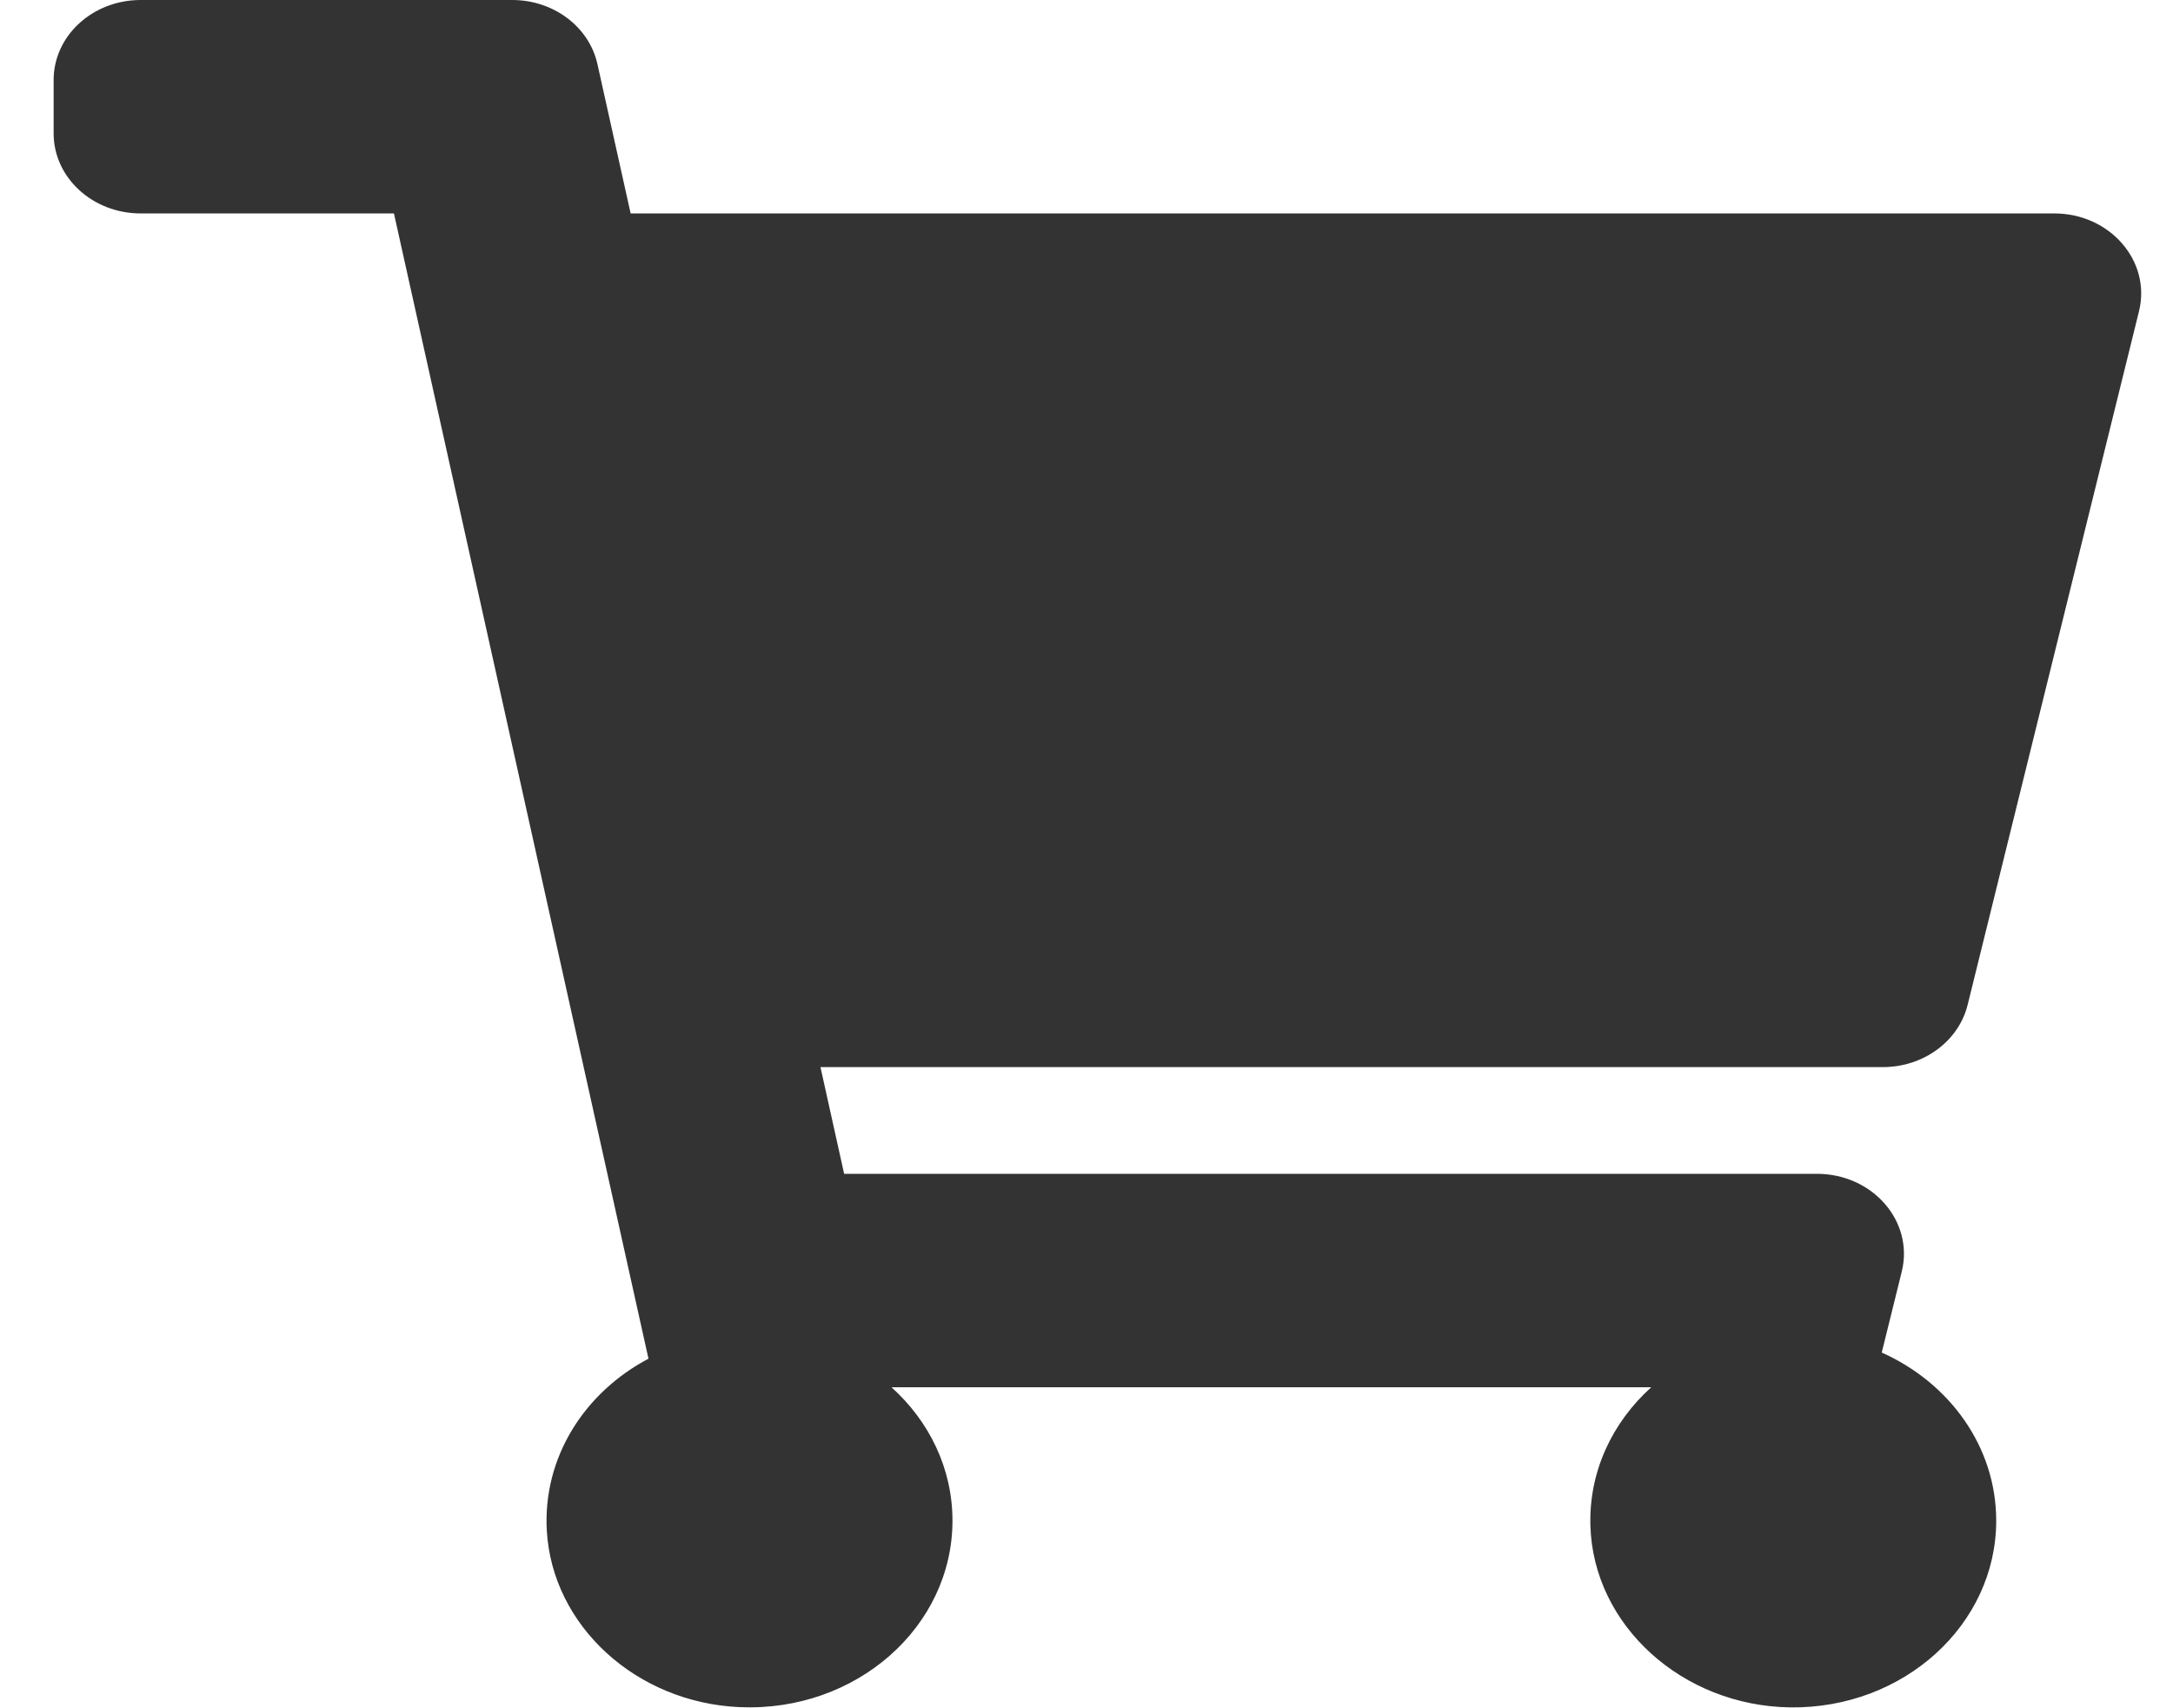
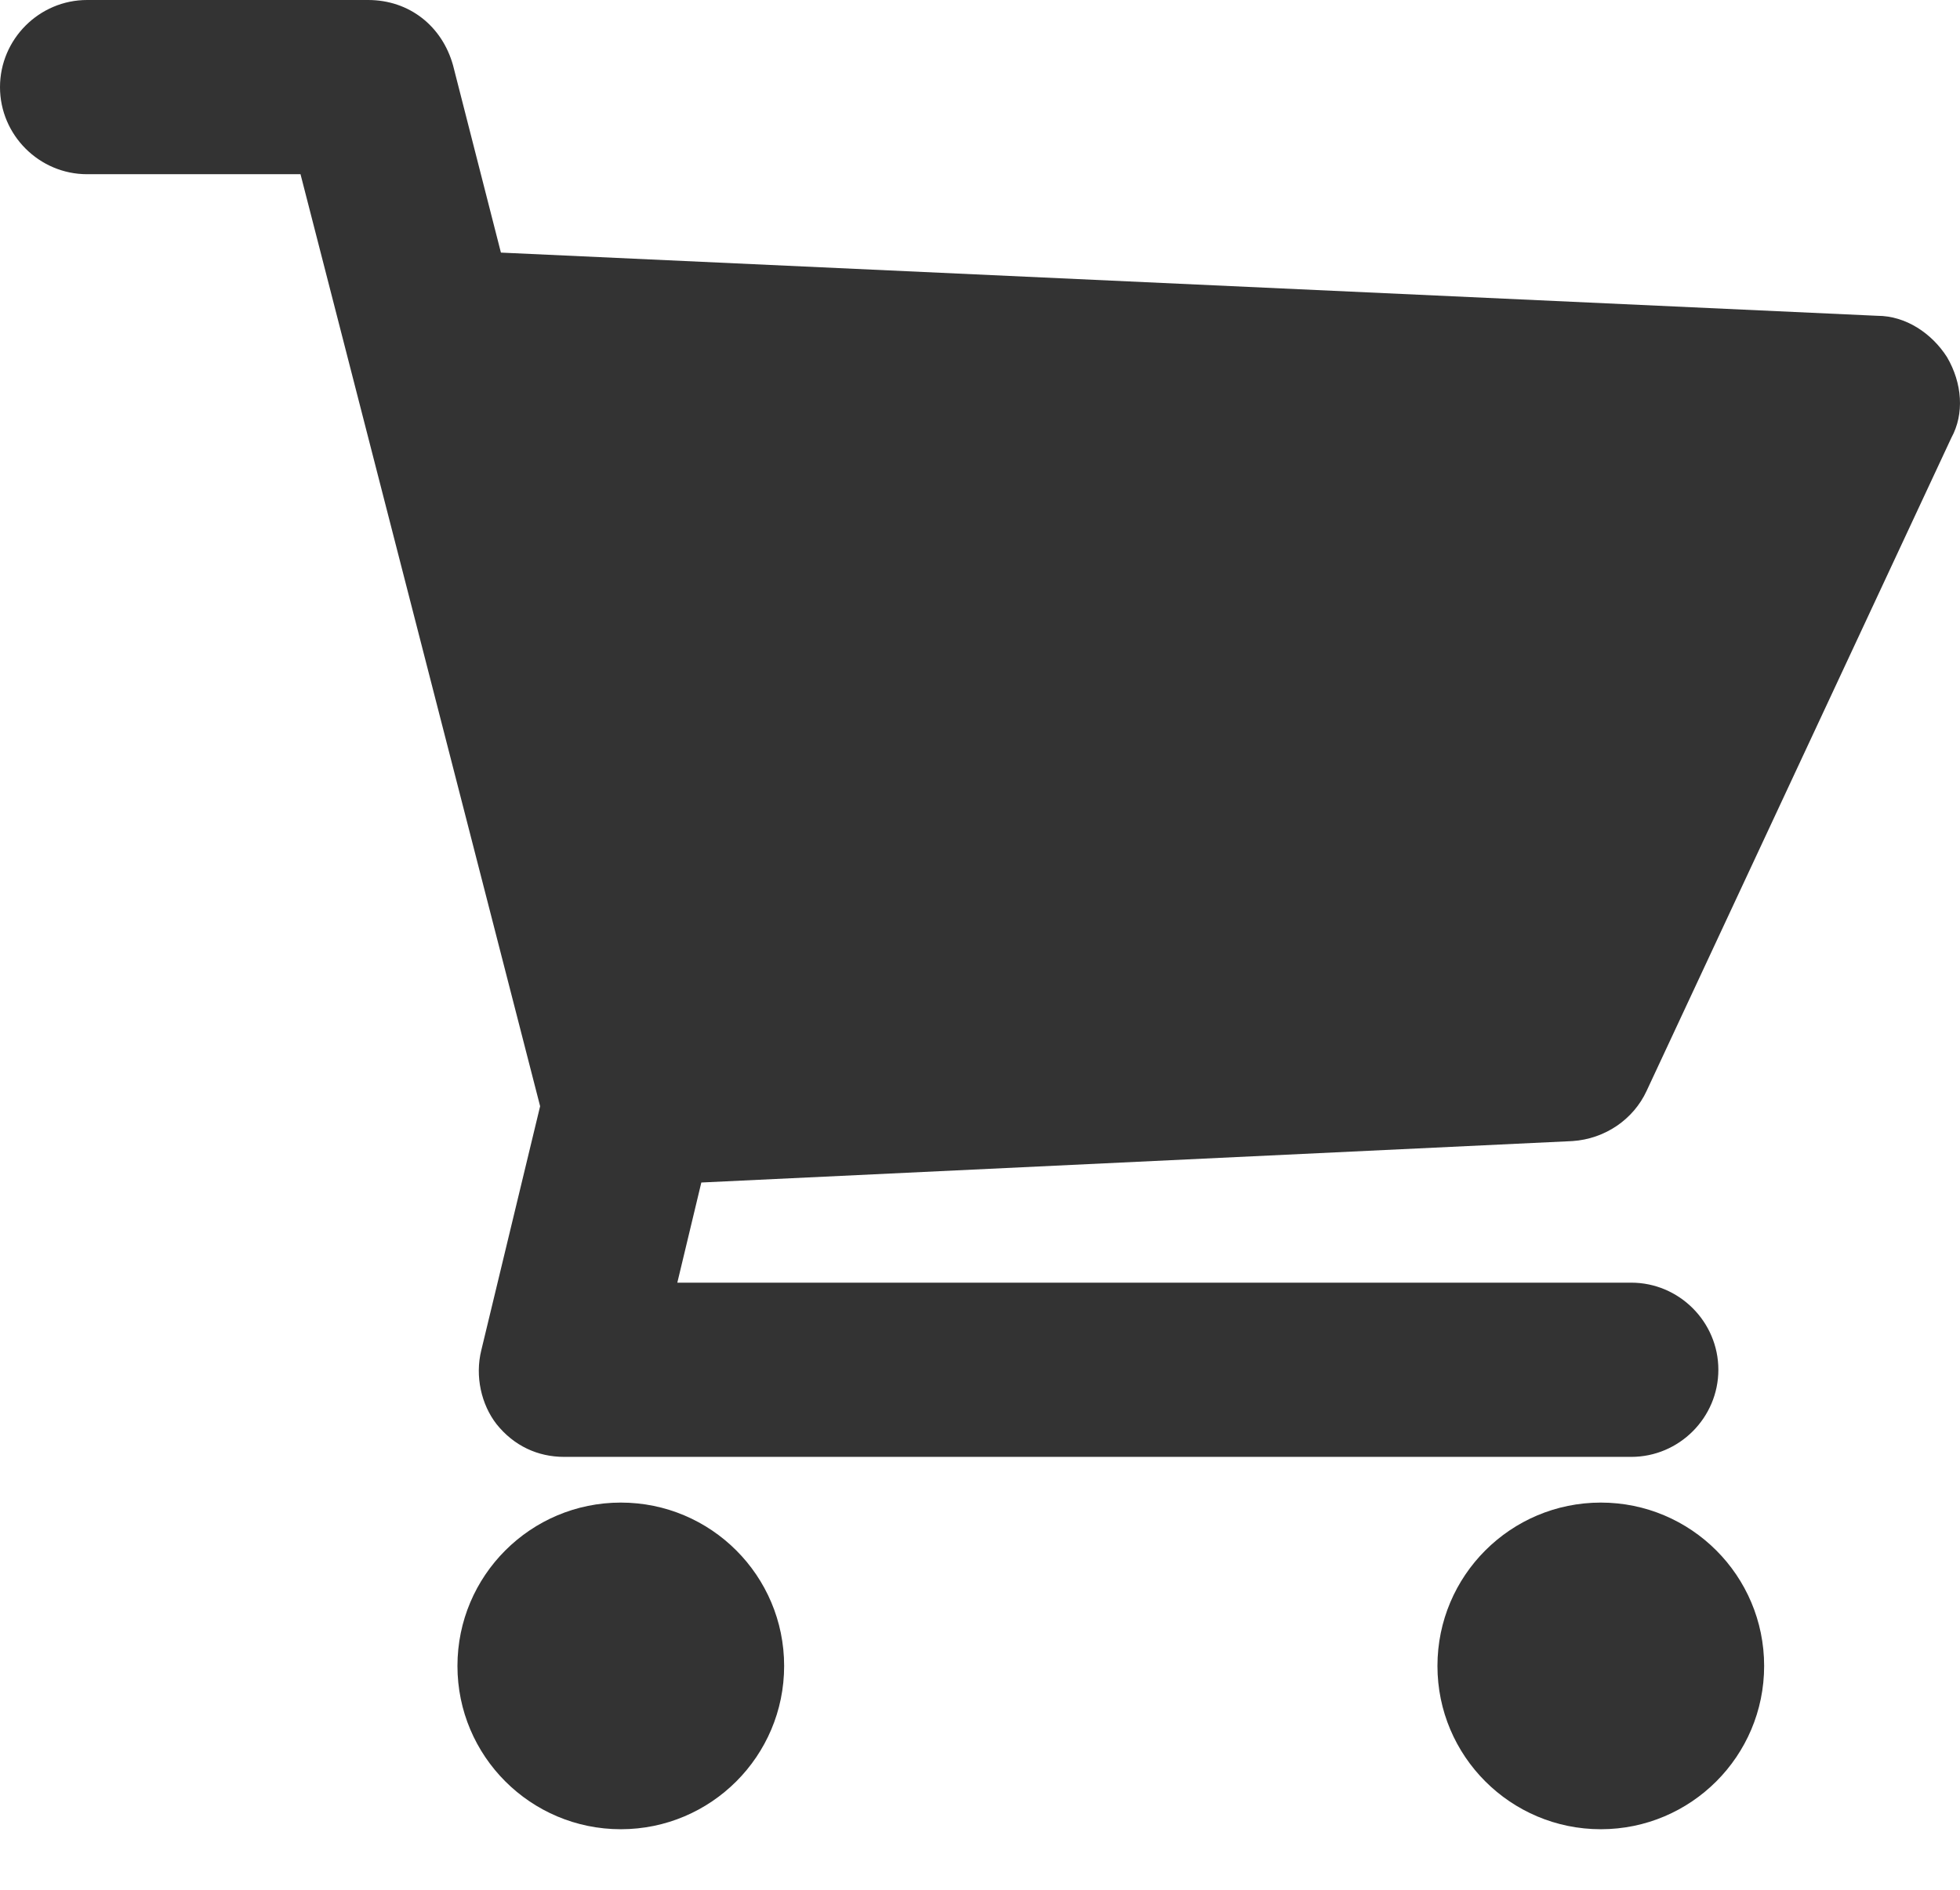
- <svg xmlns="http://www.w3.org/2000/svg" width="28" height="22" viewBox="0 0 28 22" fill="none">
-   <path d="M24.261 13.75H10.572L10.877 15.125H23.412C24.131 15.125 24.664 15.739 24.505 16.385L24.247 17.428C25.12 17.818 25.722 18.641 25.722 19.594C25.722 20.934 24.53 22.019 23.068 22C21.676 21.981 20.53 20.941 20.493 19.66C20.472 18.96 20.777 18.326 21.277 17.875H11.487C11.972 18.312 12.273 18.92 12.273 19.594C12.273 20.961 11.034 22.061 9.533 21.997C8.2 21.94 7.116 20.95 7.046 19.724C6.992 18.777 7.533 17.942 8.356 17.507L5.076 2.75H1.812C1.193 2.75 0.691 2.288 0.691 1.719V1.031C0.691 0.462 1.193 0 1.812 0H6.6C7.133 0 7.591 0.345 7.698 0.825L8.126 2.75H26.469C27.188 2.75 27.721 3.365 27.562 4.01L25.354 12.947C25.238 13.417 24.784 13.75 24.261 13.75Z" fill="#333333" />
+ <svg xmlns="http://www.w3.org/2000/svg" width="28" height="27" viewBox="0 0 28 27" fill="none">
+   <path d="M27.815 5.103C27.597 4.761 27.224 4.512 26.82 4.512L7.156 3.609L6.472 0.933C6.316 0.374 5.849 0 5.258 0L1.244 0C0.56 0 0 0.56 0 1.245C0 1.929 0.56 2.489 1.244 2.489H4.293L7.716 15.805L6.876 19.29C6.783 19.664 6.876 20.068 7.094 20.348C7.343 20.659 7.685 20.815 8.058 20.815H23.304C23.988 20.815 24.548 20.255 24.548 19.57C24.548 18.886 23.988 18.326 23.304 18.326H9.676L10.019 16.895L22.464 16.303C22.93 16.272 23.335 15.992 23.522 15.588L27.877 6.254C28.064 5.912 28.033 5.476 27.815 5.103L27.815 5.103Z" fill="#333333" />
+   <path d="M11.202 23.802C11.202 25.09 10.157 26.135 8.869 26.135C7.58 26.135 6.535 25.09 6.535 23.802C6.535 22.513 7.58 21.468 8.869 21.468C10.157 21.468 11.202 22.513 11.202 23.802Z" fill="#333333" />
+   <path d="M25.202 23.802C25.202 25.09 24.157 26.135 22.869 26.135C21.58 26.135 20.535 25.09 20.535 23.802C20.535 22.513 21.58 21.468 22.869 21.468C24.157 21.468 25.202 22.513 25.202 23.802Z" fill="#333333" />
</svg>
